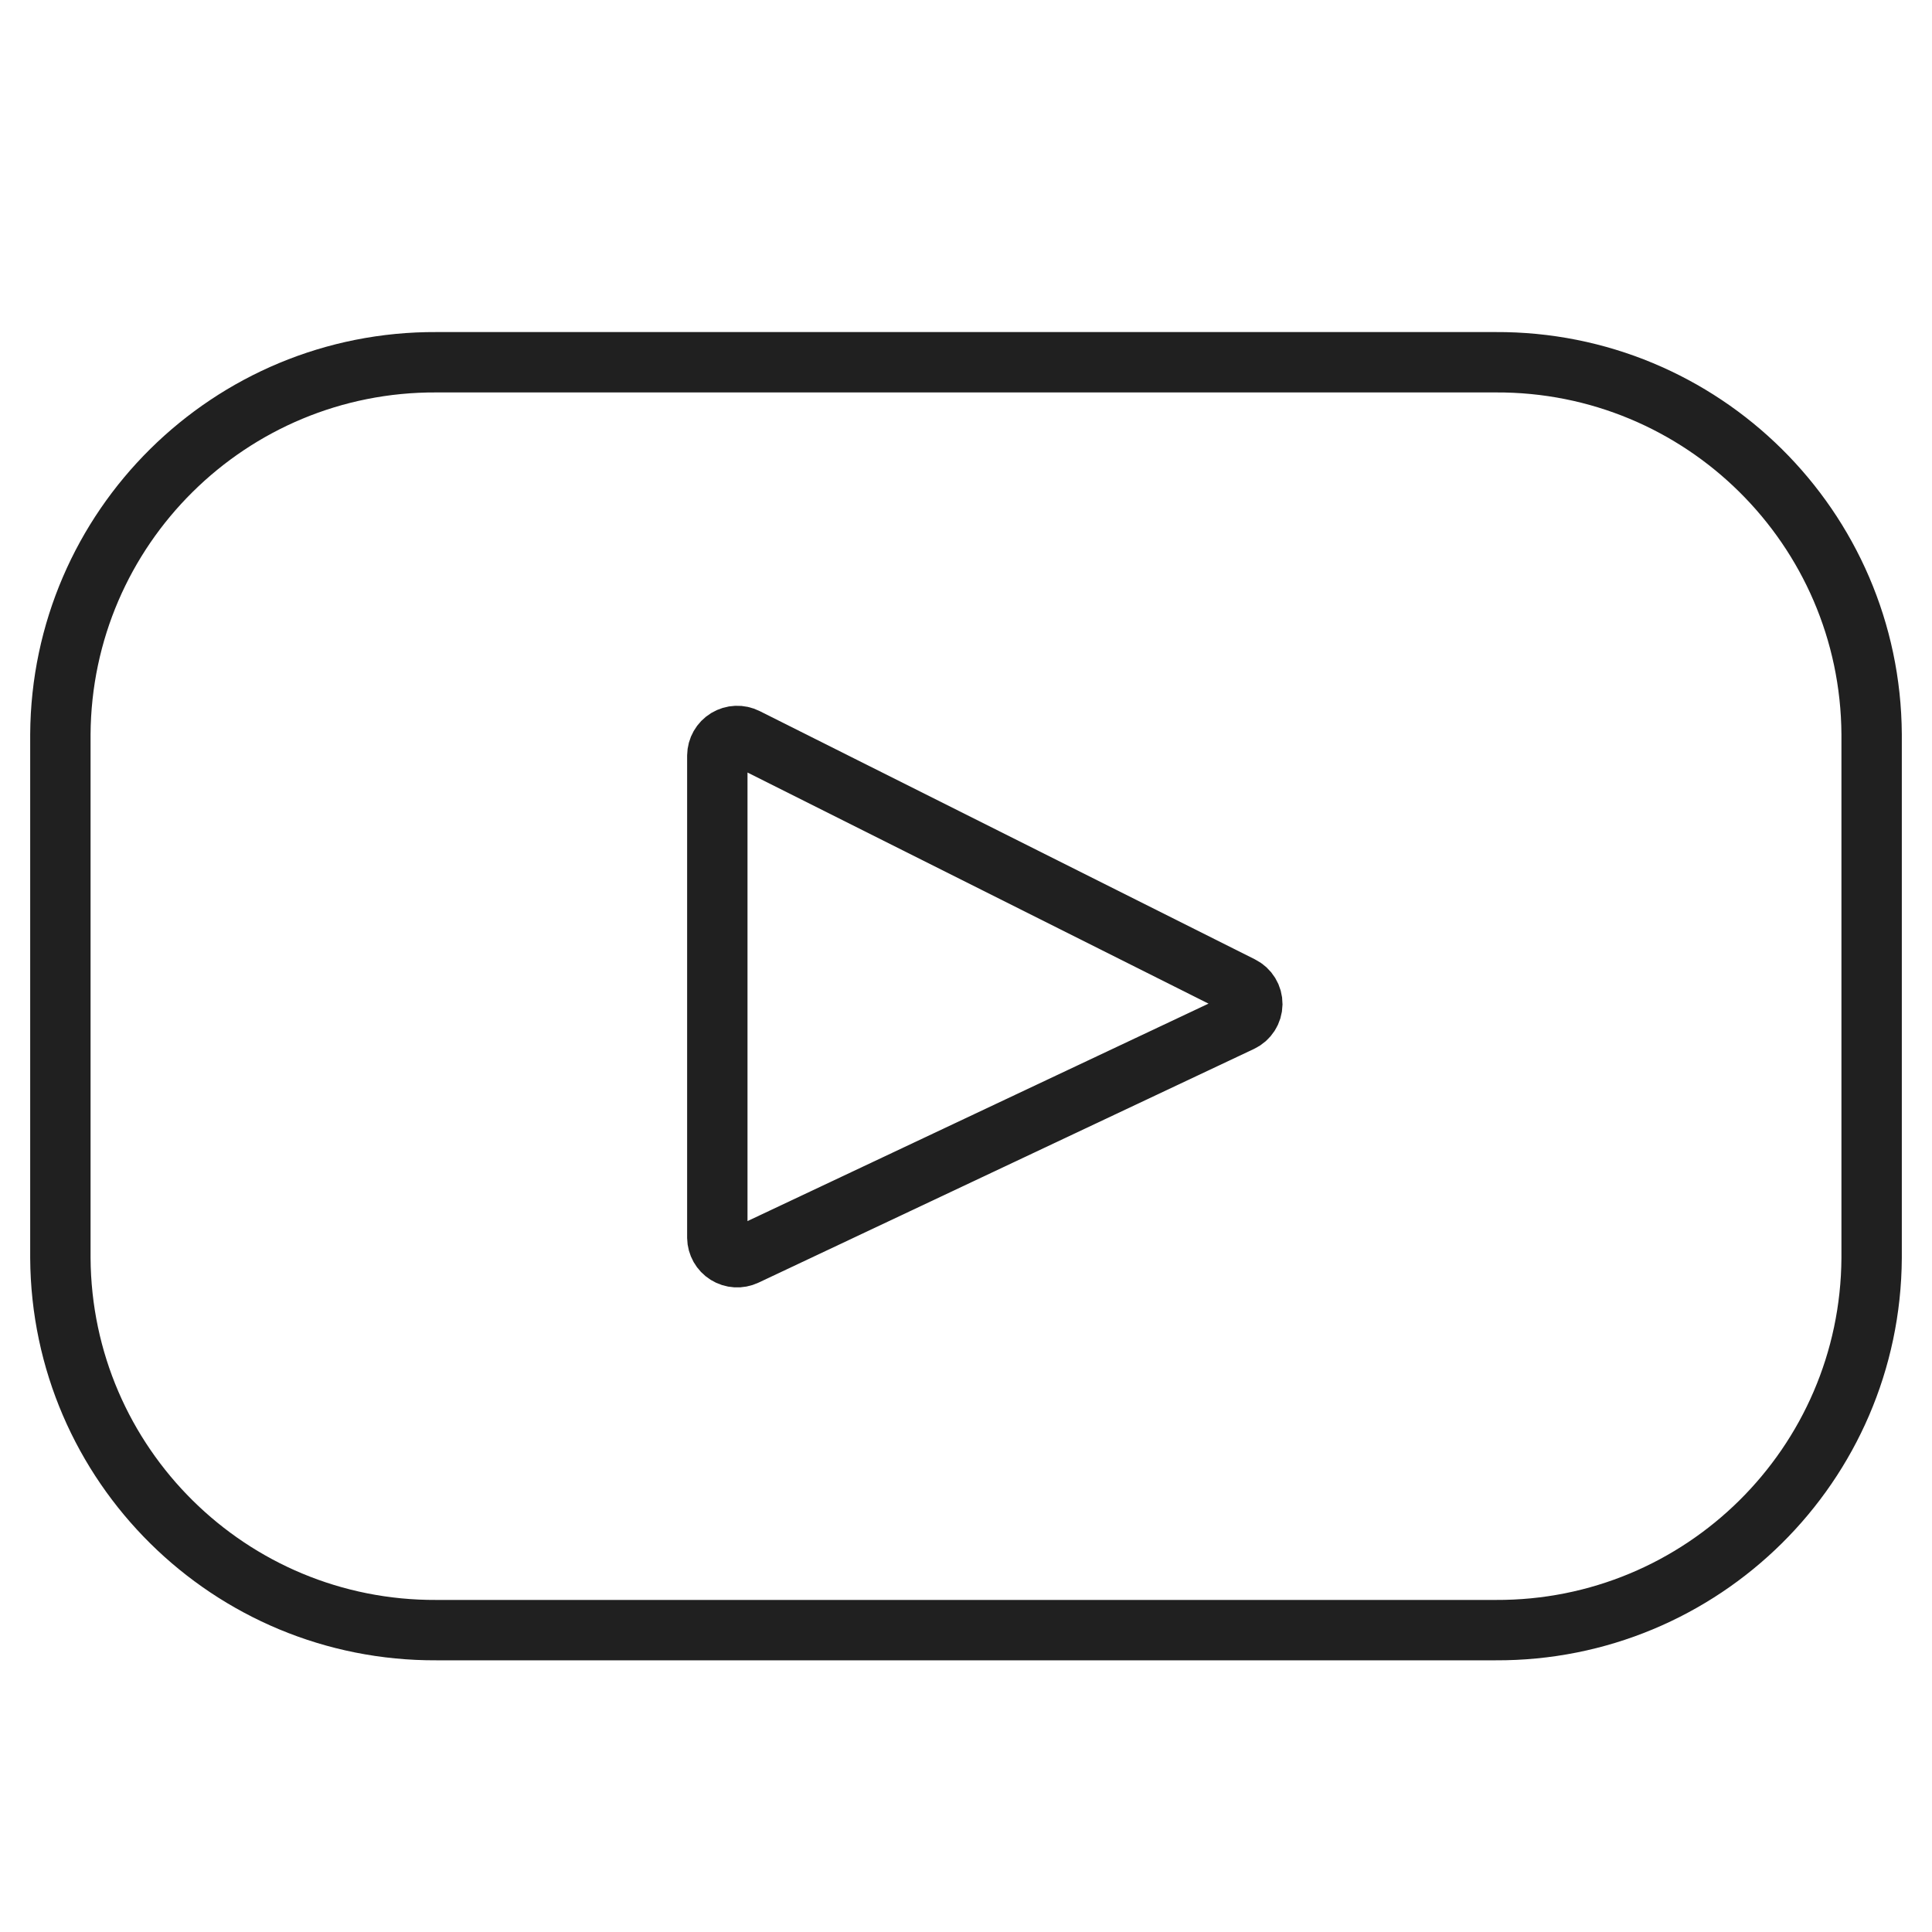
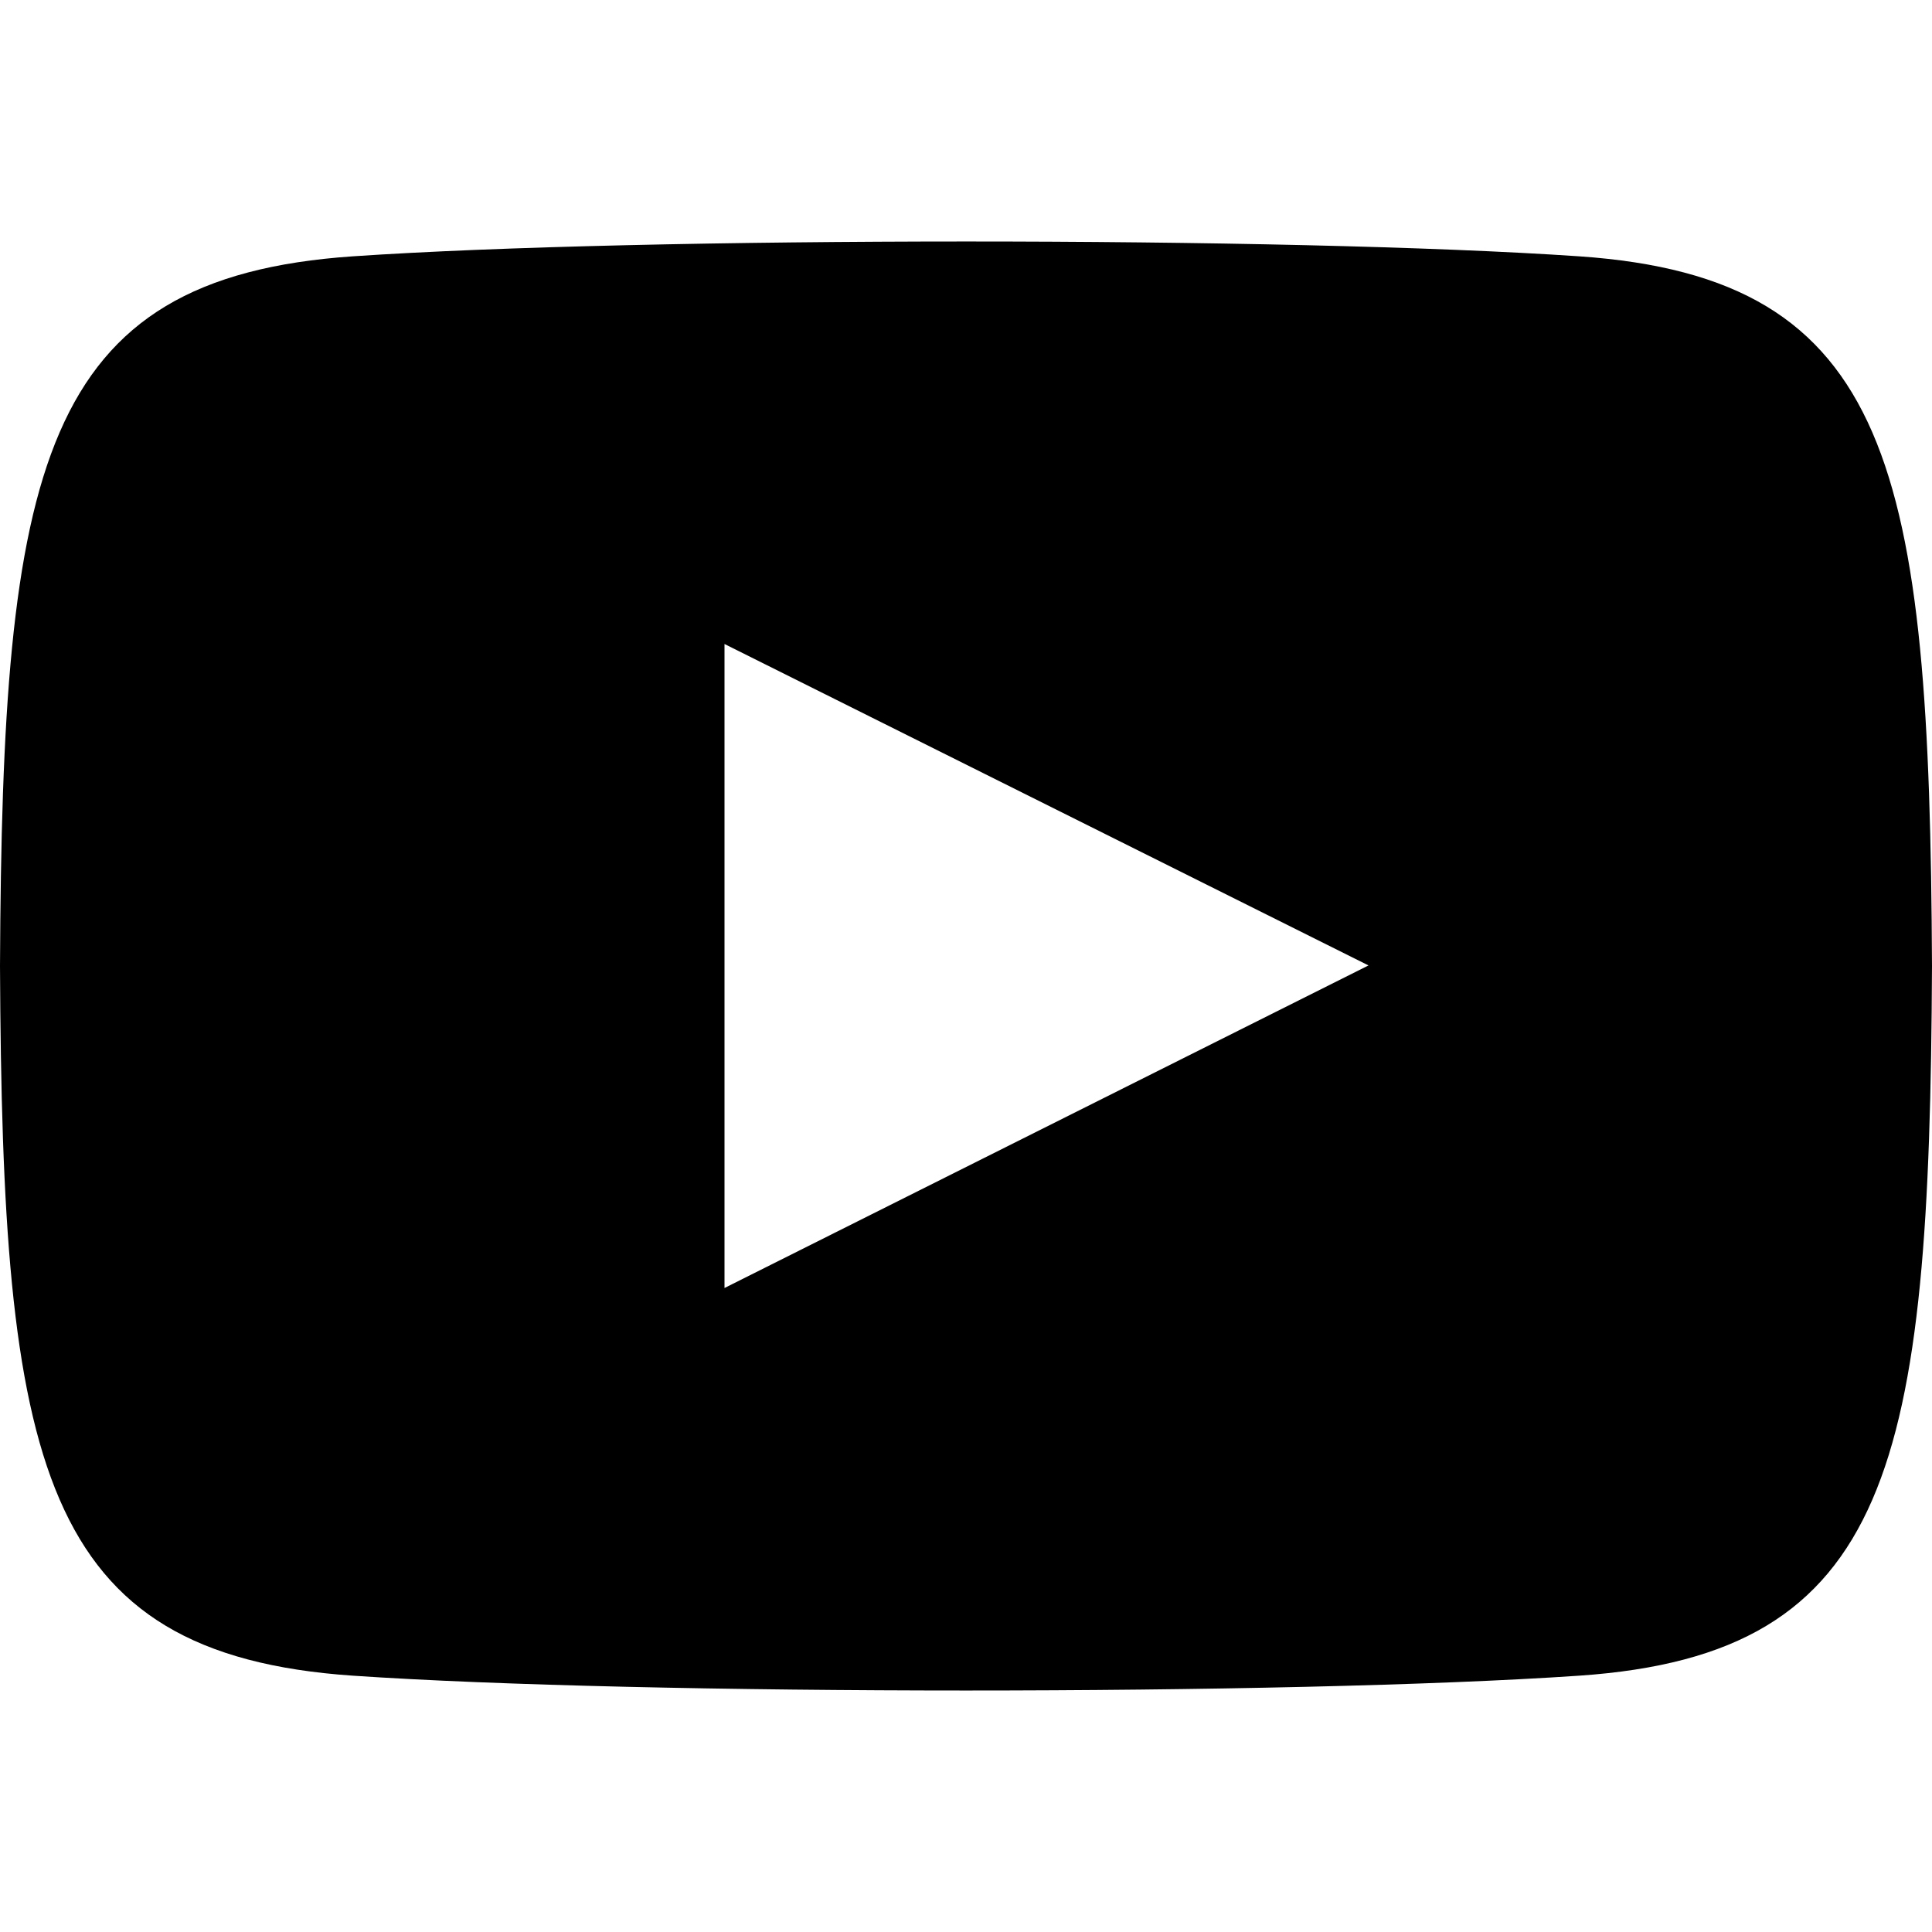
- <svg xmlns="http://www.w3.org/2000/svg" viewBox="0 0 64 64" aria-labelledby="title" aria-describedby="desc" role="img">
-   <path data-name="layer1" d="M49.539 12H14.461A12.4 12.4 0 0 0 2 24.327v17.346A12.4 12.4 0 0 0 14.461 54h35.078A12.4 12.4 0 0 0 62 41.673V24.327A12.4 12.4 0 0 0 49.539 12z" fill="none" stroke="#202020" stroke-linecap="round" stroke-miterlimit="10" stroke-width="2" stroke-linejoin="round" />
-   <path data-name="layer2" d="M41.111 33.844L24.7 41.585a.658.658 0 0 1-.938-.585V25.031a.659.659 0 0 1 .956-.581l16.407 8.225a.649.649 0 0 1-.014 1.169z" fill="none" stroke="#202020" stroke-linecap="round" stroke-miterlimit="10" stroke-width="2" stroke-linejoin="round" />
+ <svg xmlns="http://www.w3.org/2000/svg" width="24" height="24" viewBox="0 0 24 24">
+   <path d="M19.615 3.184c-3.604-.246-11.631-.245-15.23 0-3.897.266-4.356 2.62-4.385 8.816.029 6.185.484 8.549 4.385 8.816 3.6.245 11.626.246 15.23 0 3.897-.266 4.356-2.62 4.385-8.816-.029-6.185-.484-8.549-4.385-8.816zm-10.615 12.816v-8l8 3.993-8 4.007z" />
</svg>
